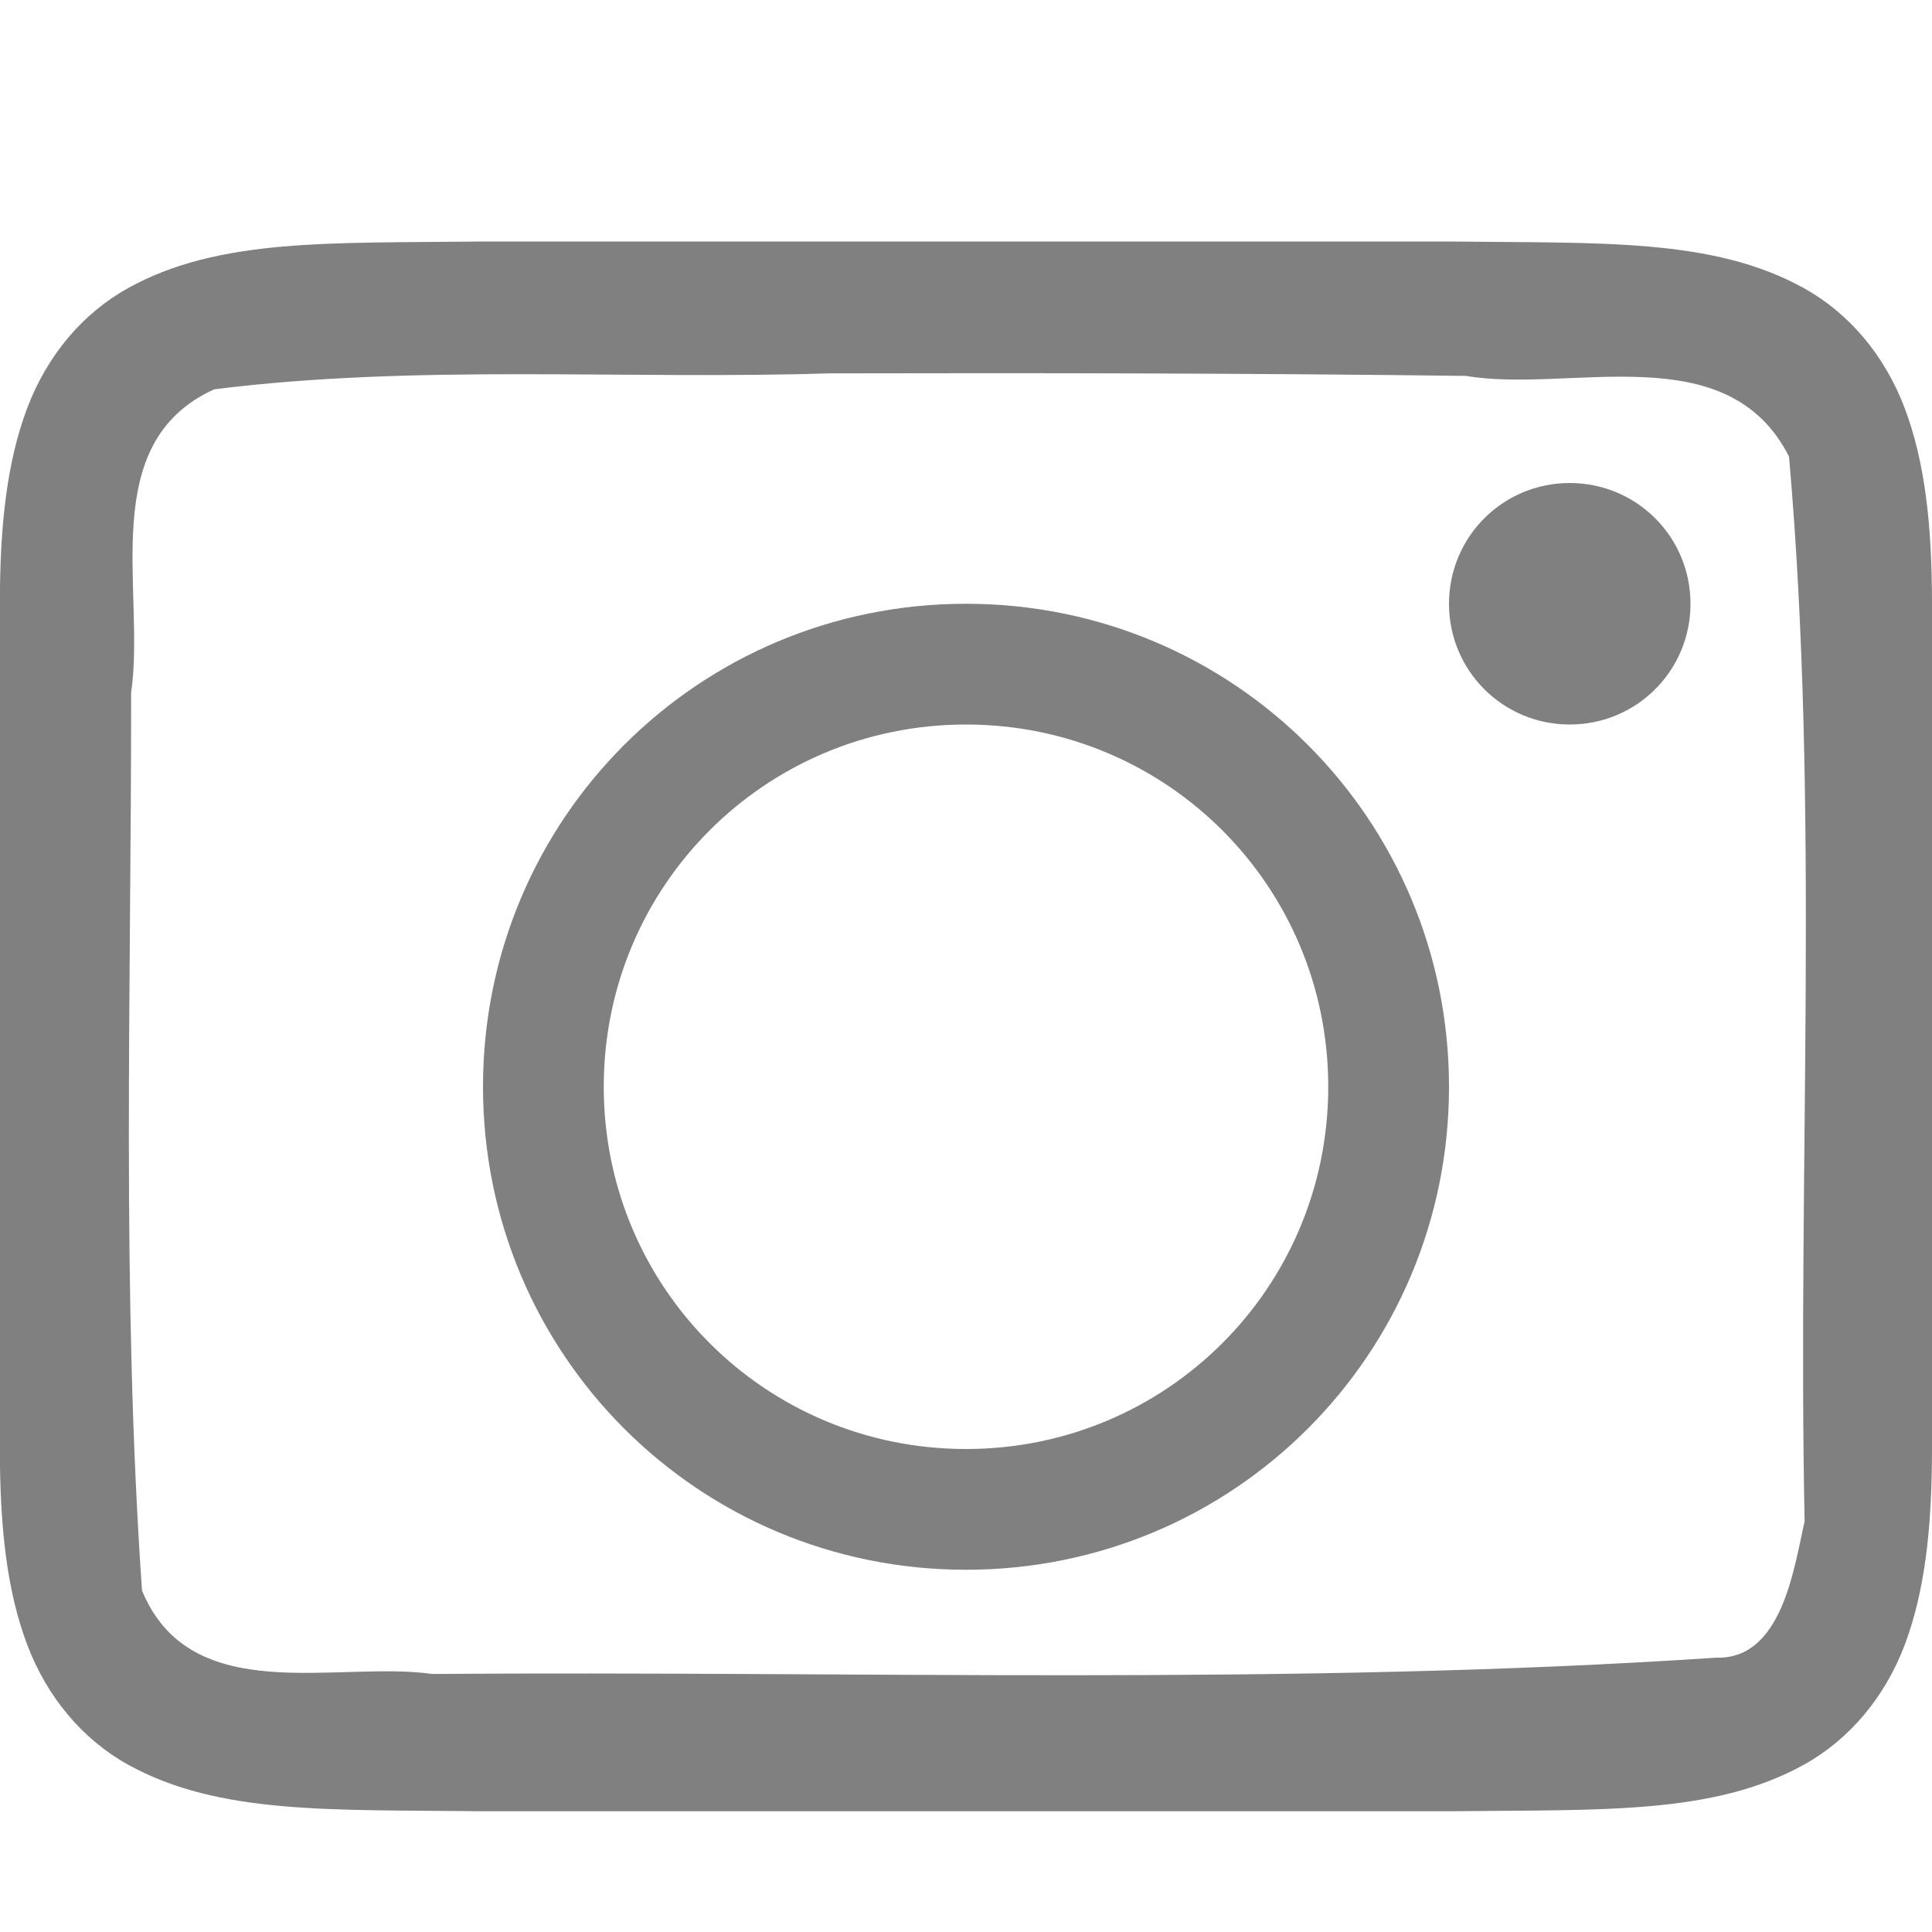
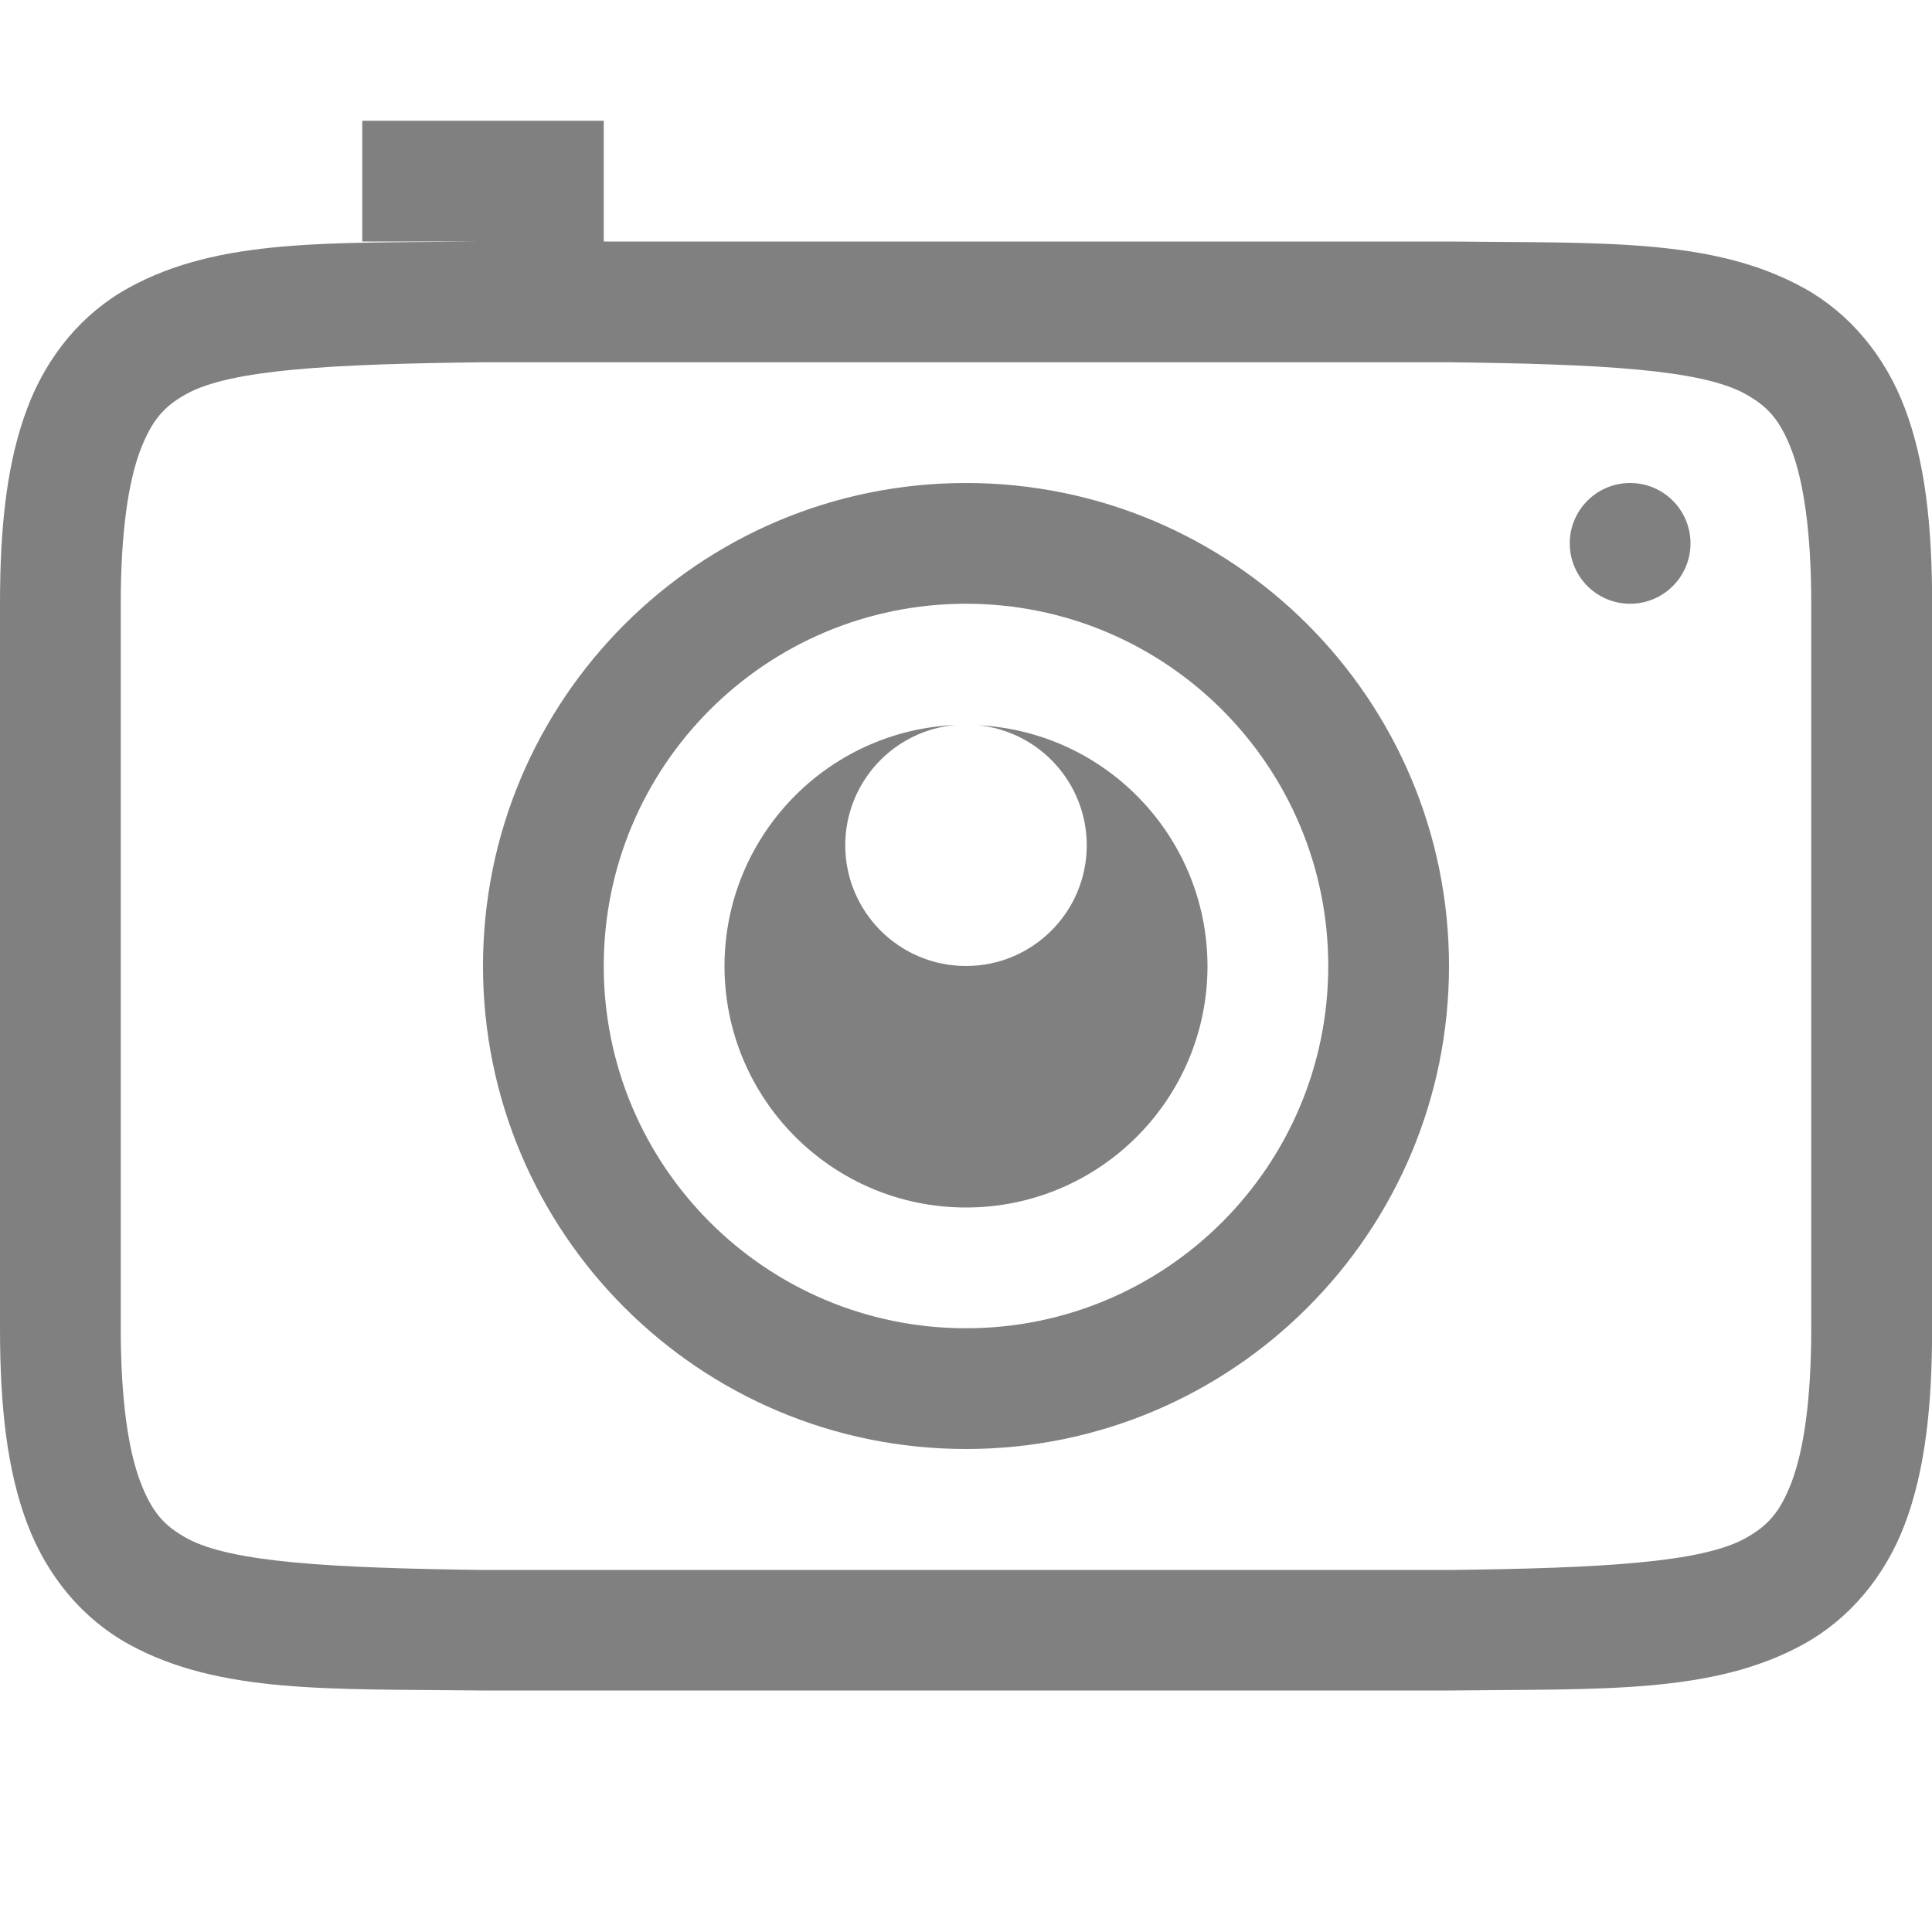
<svg xmlns="http://www.w3.org/2000/svg" xmlns:ns1="http://www.openswatchbook.org/uri/2009/osb" height="16" id="svg7384" version="1.1" width="16">
  <defs id="defs7386">
    <linearGradient id="linearGradient5606" ns1:paint="solid">
      <stop id="stop5608" offset="0" style="stop-color:#000000;stop-opacity:1;" />
    </linearGradient>
    <linearGradient id="linearGradient4526" ns1:paint="solid">
      <stop id="stop4528" offset="0" style="stop-color:#ffffff;stop-opacity:1;" />
    </linearGradient>
    <linearGradient id="linearGradient3600-4" ns1:paint="gradient">
      <stop id="stop3602-7" offset="0" style="stop-color:#f4f4f4;stop-opacity:1" />
      <stop id="stop3604-6" offset="1" style="stop-color:#dbdbdb;stop-opacity:1" />
    </linearGradient>
  </defs>
  <g id="layer9" label="status" style="display:inline" transform="translate(-853.0002,147.0001)" />
  <g id="layer2" style="display:inline" transform="translate(-612,-219.9999)" />
  <g id="layer4" style="display:inline" transform="translate(-612,-219.9999)" />
  <g id="g1812" style="display:inline" transform="translate(-612,-219.9999)" />
  <g id="g6217" style="display:inline" transform="translate(-612,-219.9999)" />
  <g id="layer3" style="display:inline" transform="translate(-612,-219.9999)" />
-   <g id="g1833" style="display:inline" transform="translate(-612,-219.9999)">
-     <path d="m 615.994,222 c -1.258,0.015 -2.179,-0.031 -2.932,0.385 -0.376,0.208 -0.673,0.559 -0.838,0.998 -0.165,0.439 -0.225,0.96 -0.225,1.617 v 7 c 0,0.658 0.06,1.179 0.225,1.617 0.165,0.439 0.462,0.79 0.838,0.998 0.753,0.415 1.673,0.37 2.932,0.385 h 0.004 8.004 0.004 c 1.258,-0.015 2.179,0.031 2.932,-0.385 0.376,-0.208 0.673,-0.559 0.838,-0.998 0.164,-0.439 0.224,-0.96 0.224,-1.617 v -7 c 0,-0.658 -0.06,-1.179 -0.225,-1.617 -0.165,-0.439 -0.462,-0.79 -0.838,-0.998 -0.753,-0.415 -1.673,-0.37 -2.932,-0.385 h -0.004 -8.004 z m 2.902,1.092 c 1.749,-0.004 3.497,-0.001 5.246,0.021 0.861,0.147 2.161,-0.342 2.674,0.668 0.256,2.924 0.069,5.882 0.129,8.818 -0.087,0.38 -0.185,1.144 -0.73,1.129 -3.536,0.235 -7.091,0.108 -10.635,0.135 -0.786,-0.112 -2,0.29 -2.404,-0.691 -0.171,-2.466 -0.089,-4.95 -0.09,-7.436 0.122,-0.841 -0.296,-2.065 0.688,-2.512 1.689,-0.212 3.408,-0.077 5.123,-0.133 z M 625,224 c -0.554,0 -1,0.446 -1,1 0,0.554 0.446,1 1,1 0.554,0 1,-0.446 1,-1 0,-0.554 -0.446,-1 -1,-1 z m -5,1 c -2.216,0 -4,1.784 -4,4 0,2.216 1.784,4 4,4 2.216,0 4,-1.784 4,-4 0,-2.216 -1.784,-4 -4,-4 z m 0,1 c 1.662,0 3,1.338 3,3 0,1.662 -1.338,3 -3,3 -1.662,0 -3,-1.338 -3,-3 0,-1.662 1.338,-3 3,-3 z" id="path1817-7" style="color:#000000;font-style:normal;font-variant:normal;font-weight:normal;font-stretch:normal;font-size:medium;line-height:normal;font-family:sans-serif;font-variant-ligatures:normal;font-variant-position:normal;font-variant-caps:normal;font-variant-numeric:normal;font-variant-alternates:normal;font-feature-settings:normal;text-indent:0;text-align:start;text-decoration:none;text-decoration-line:none;text-decoration-style:solid;text-decoration-color:#000000;letter-spacing:normal;word-spacing:normal;text-transform:none;writing-mode:lr-tb;direction:ltr;text-orientation:mixed;dominant-baseline:auto;baseline-shift:baseline;text-anchor:start;white-space:normal;shape-padding:0;clip-rule:nonzero;display:inline;overflow:visible;visibility:visible;opacity:1;isolation:auto;mix-blend-mode:normal;color-interpolation:sRGB;color-interpolation-filters:linearRGB;solid-color:#000000;solid-opacity:1;vector-effect:none;fill:#808080;fill-opacity:1;fill-rule:nonzero;stroke:none;stroke-width:1;stroke-linecap:butt;stroke-linejoin:miter;stroke-miterlimit:4;stroke-dasharray:none;stroke-dashoffset:0;stroke-opacity:1;marker:none;color-rendering:auto;image-rendering:auto;shape-rendering:auto;text-rendering:auto;enable-background:accumulate" />
-   </g>
  <g id="layer1" style="display:inline" transform="translate(-612,-219.9999)" />
+   <path style="color:#000000;font-style:normal;font-variant:normal;font-weight:normal;font-stretch:normal;font-size:medium;line-height:normal;font-family:sans-serif;font-variant-ligatures:normal;font-variant-position:normal;font-variant-caps:normal;font-variant-numeric:normal;font-variant-alternates:normal;font-feature-settings:normal;text-indent:0;text-align:start;text-decoration:none;text-decoration-line:none;text-decoration-style:solid;text-decoration-color:#000000;letter-spacing:normal;word-spacing:normal;text-transform:none;writing-mode:lr-tb;direction:ltr;text-orientation:mixed;dominant-baseline:auto;baseline-shift:baseline;text-anchor:start;white-space:normal;shape-padding:0;clip-rule:nonzero;display:inline;overflow:visible;visibility:visible;opacity:1;isolation:auto;mix-blend-mode:normal;color-interpolation:sRGB;color-interpolation-filters:linearRGB;solid-color:#000000;solid-opacity:1;vector-effect:none;fill:#808080;fill-opacity:1;fill-rule:nonzero;stroke:none;stroke-width:1;stroke-linecap:butt;stroke-linejoin:miter;stroke-miterlimit:4;stroke-dasharray:none;stroke-dashoffset:0;stroke-opacity:1;marker:none;color-rendering:auto;image-rendering:auto;shape-rendering:auto;text-rendering:auto;enable-background:accumulate" d="m 3,1 v 1 H 3.994 C 2.736,2.015 1.815,1.969 1.063,2.385 0.686,2.592 0.389,2.944 0.225,3.383 0.06,3.822 3e-5,4.342 3e-5,5 v 6 c 0,0.658 0.06,1.179 0.225,1.617 0.165,0.439 0.462,0.79 0.838,0.998 0.753,0.415 1.673,0.37 2.932,0.385 h 0.004 8.004 0.004 c 1.258,-0.015 2.179,0.031 2.932,-0.385 0.376,-0.208 0.673,-0.559 0.838,-0.998 0.164,-0.439 0.224,-0.96 0.224,-1.617 v -6 c 0,-0.658 -0.06,-1.179 -0.225,-1.617 C 15.611,2.944 15.314,2.592 14.938,2.385 14.185,1.969 13.264,2.015 12.006,2 h -0.004 -7.002 v -1 z m 1,2 h 8 c 1.259,0.015 2.087,0.06 2.453,0.262 0.183,0.101 0.289,0.213 0.387,0.473 0.097,0.26 0.16,0.673 0.16,1.266 v 6 c 0,0.592 -0.063,1.006 -0.16,1.266 -0.098,0.26 -0.203,0.371 -0.387,0.473 -0.366,0.202 -1.195,0.247 -2.453,0.262 H 4.006 4 C 2.741,12.985 1.911,12.94 1.545,12.738 1.362,12.637 1.258,12.526 1.16,12.266 1.063,12.006 1,11.592 1,11 v -6 c 0,-0.592 0.063,-1.006 0.16,-1.266 C 1.258,3.475 1.362,3.363 1.545,3.262 1.911,3.06 2.741,3.015 4,3 Z m 4,1 a 4,4 0 0 0 -4,4 4,4 0 0 0 4,4 4,4 0 0 0 4,-4 4,4 0 0 0 -4,-4 z m 5.5,0 a 0.5,0.5 0 0 0 -0.5,0.5 0.5,0.5 0 0 0 0.5,0.5 0.5,0.5 0 0 0 0.5,-0.5 0.5,0.5 0 0 0 -0.5,-0.5 z m -5.5,1 a 3,3 0 0 1 3,3 3,3 0 0 1 -3,3 3,3 0 0 1 -3,-3 3,3 0 0 1 3,-3 z m -0.084,1.004 a 2,2 0 0 0 -1.916,1.996 2,2 0 0 0 2,2 2,2 0 0 0 2,-2 2,2 0 0 0 -1.9,-1.994 1,1 0 0 1 0.9,0.994 1,1 0 0 1 -1,1 1,1 0 0 1 -1,-1 1,1 0 0 1 0.916,-0.996 z" id="path8678-2" />
</svg>
